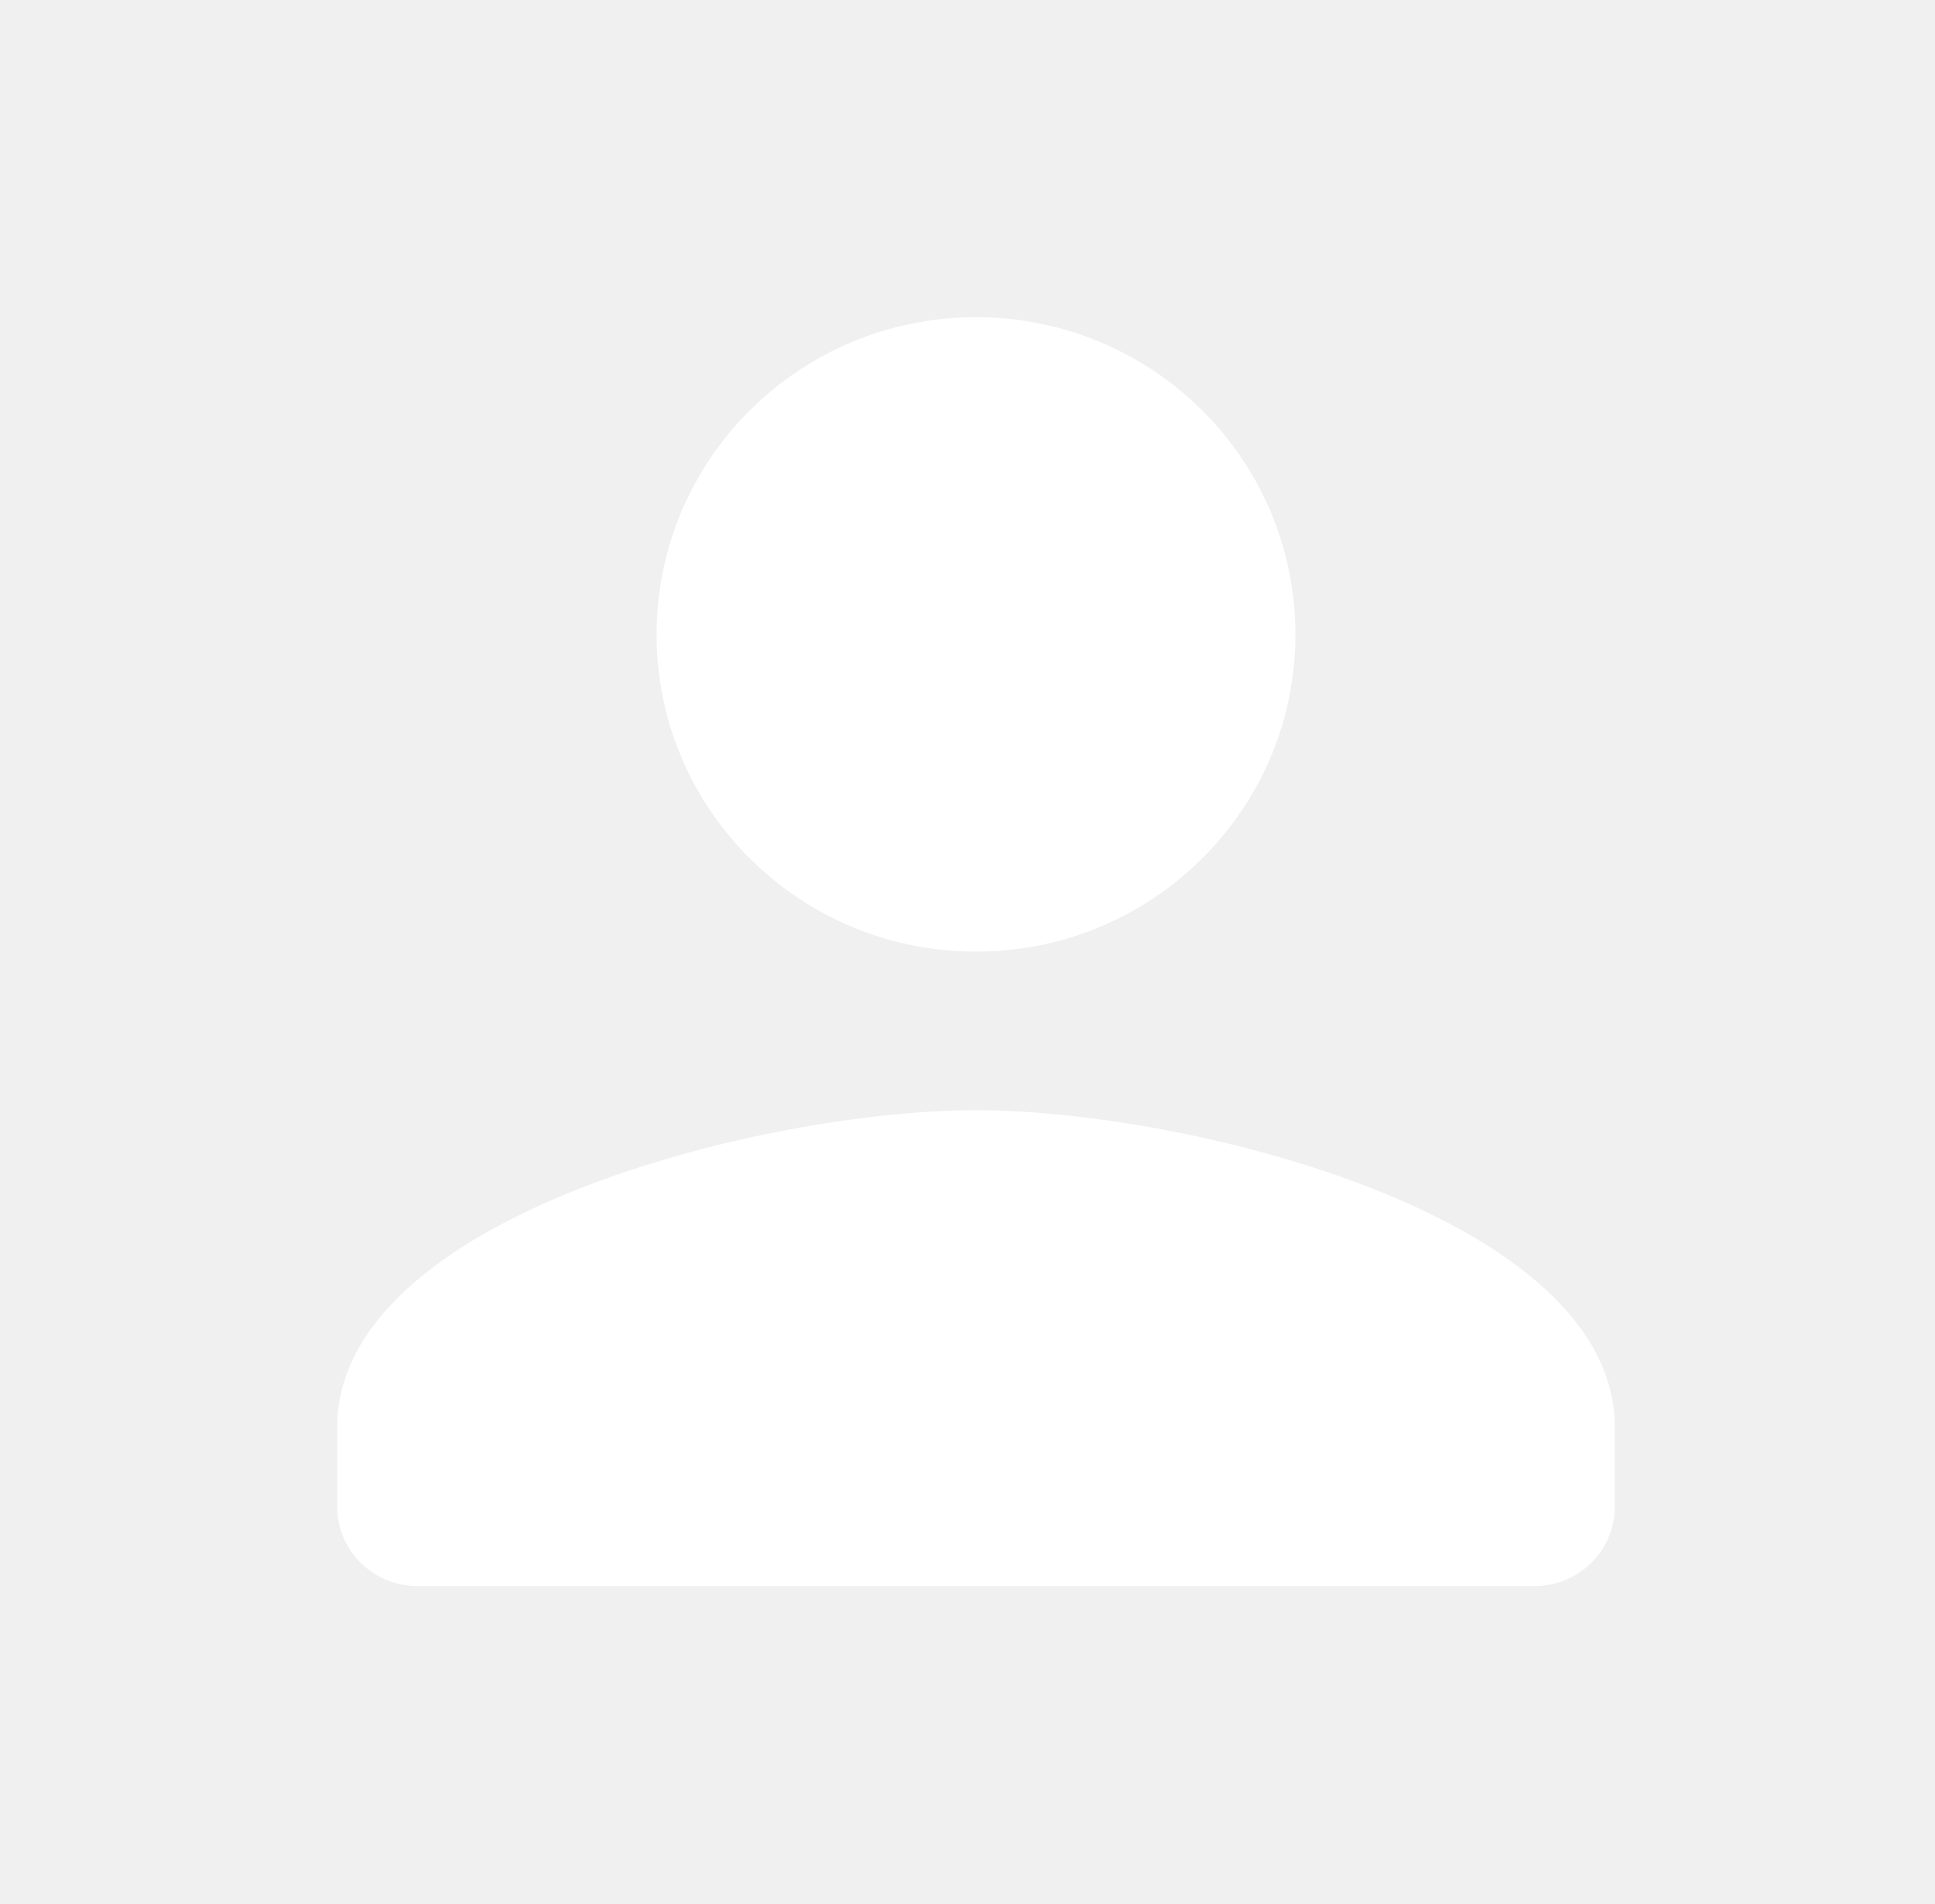
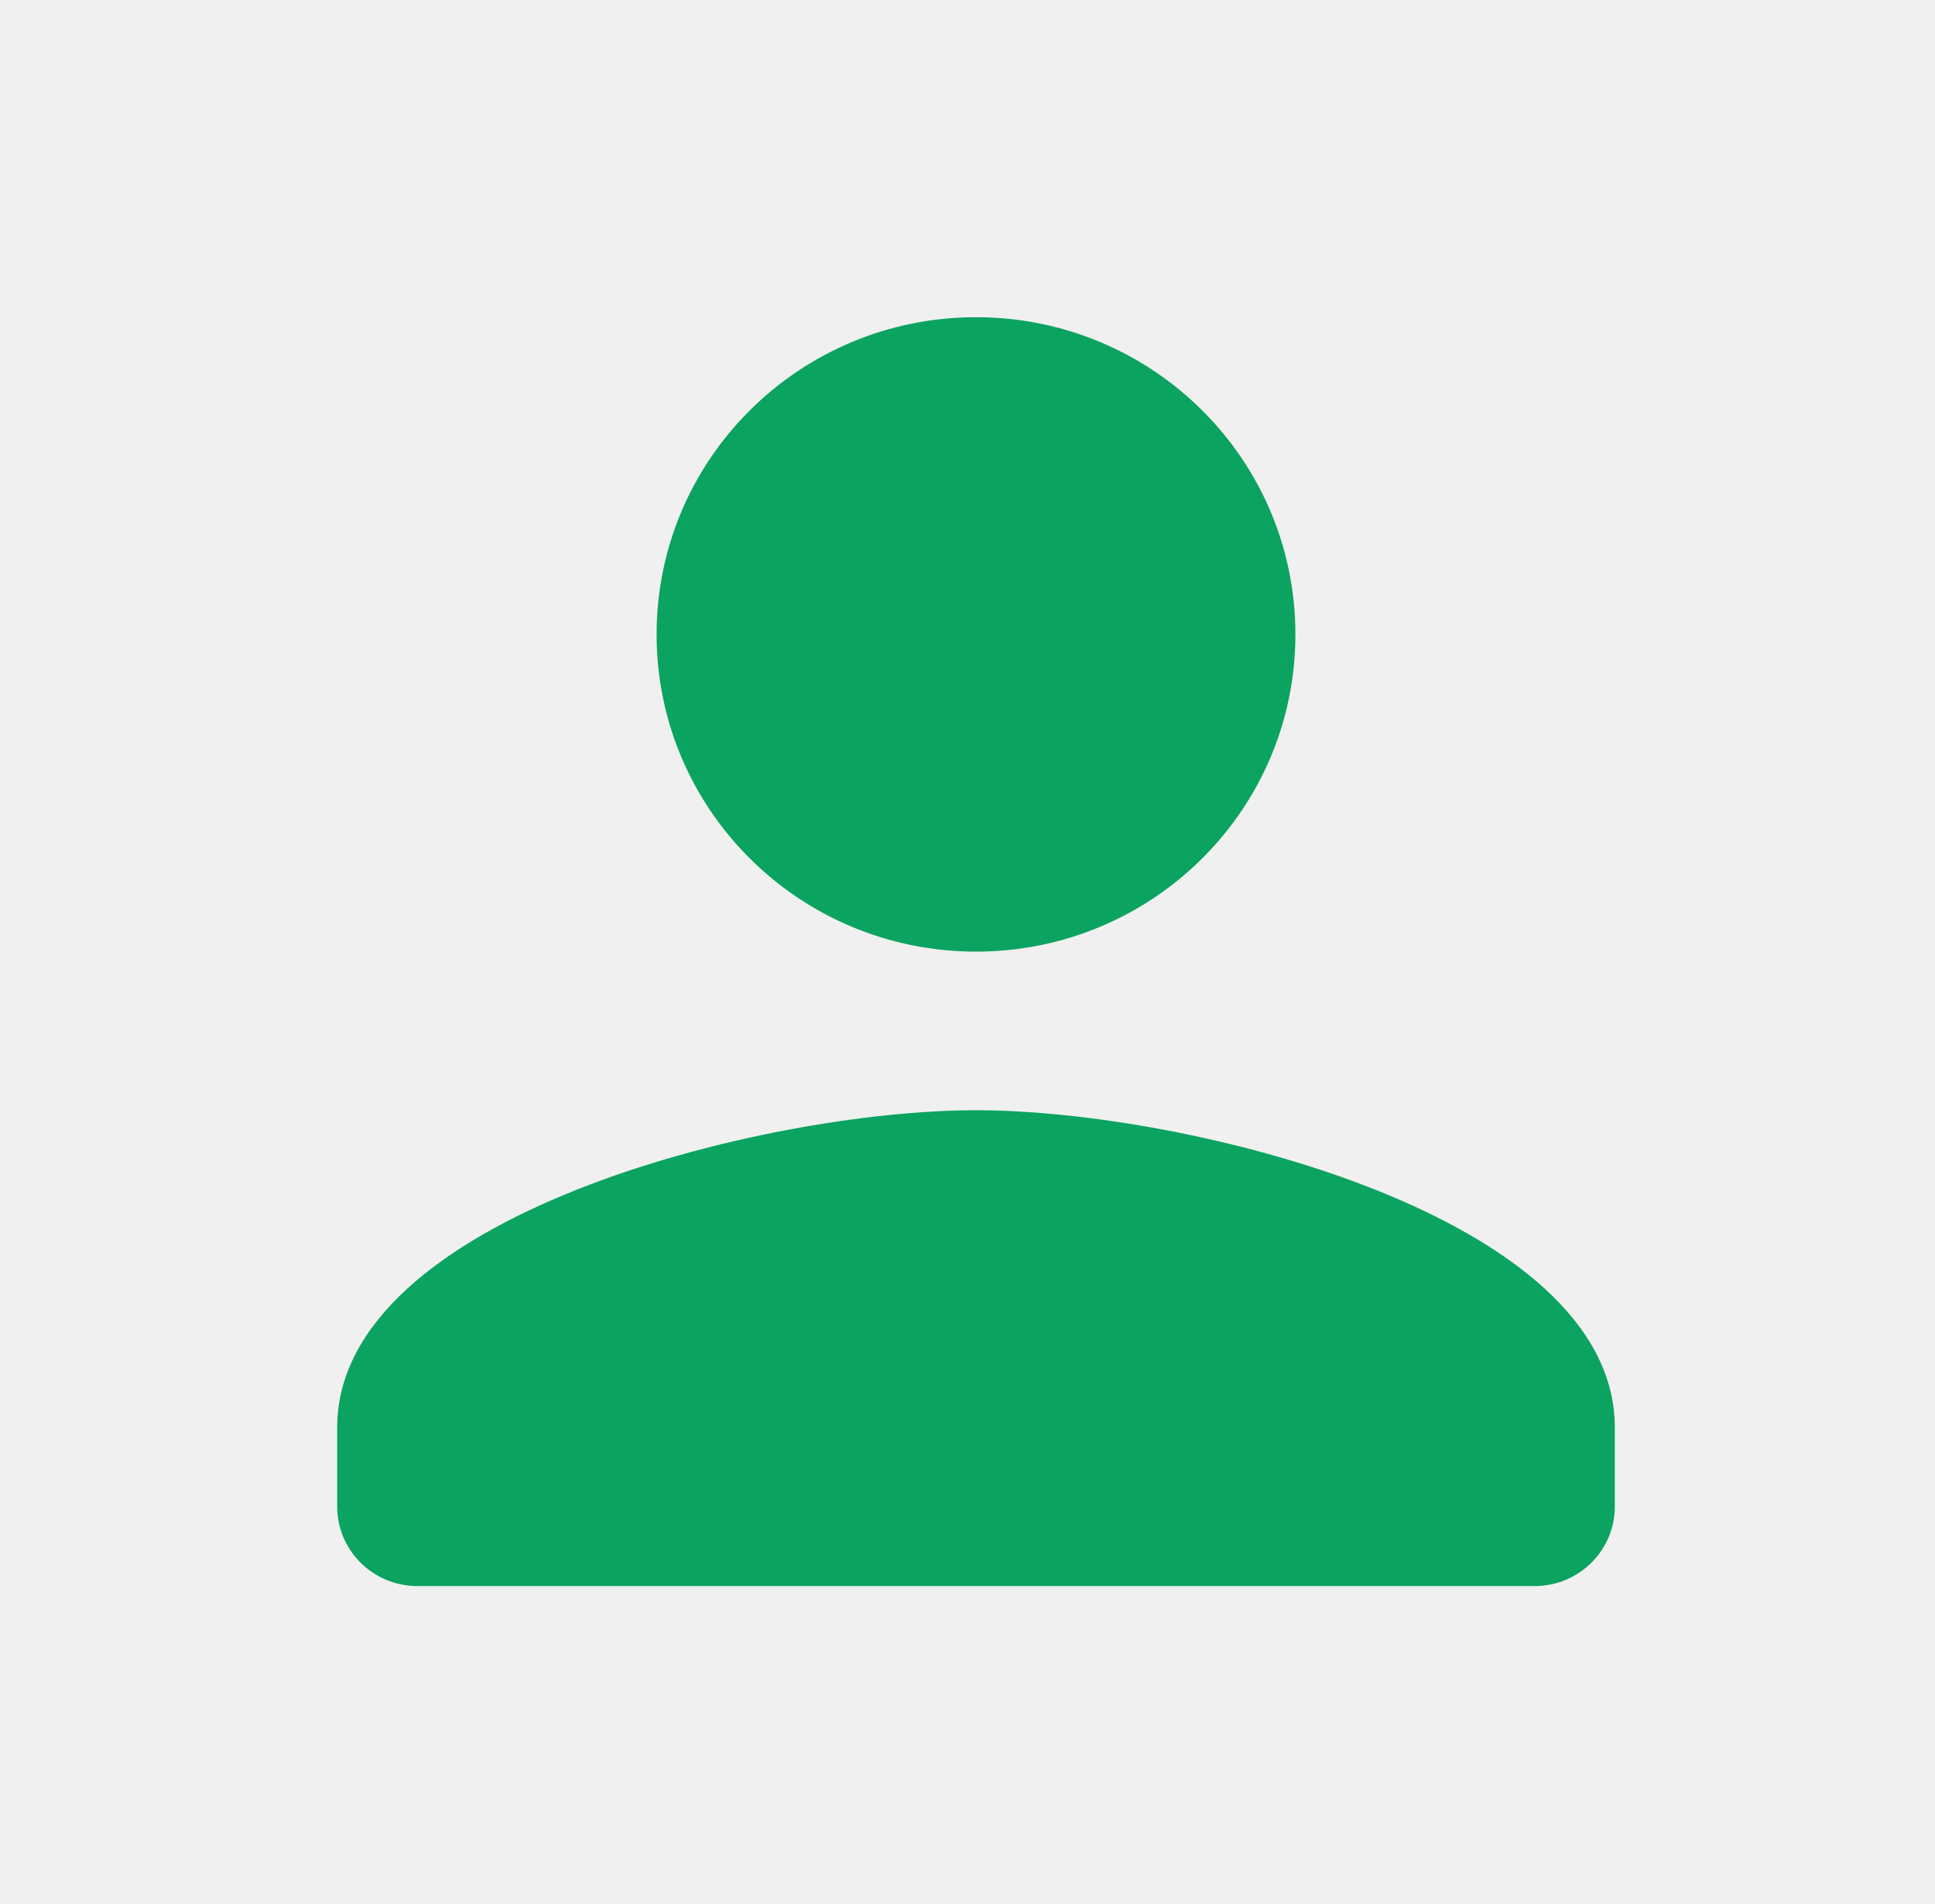
<svg xmlns="http://www.w3.org/2000/svg" width="61" height="60" viewBox="0 0 61 60" fill="none">
-   <path fill-rule="evenodd" clip-rule="evenodd" d="M40.837 20C40.837 25.525 36.331 30 30.768 30C25.205 30 20.699 25.525 20.699 20C20.699 14.475 25.205 10 30.768 10C36.331 10 40.837 14.475 40.837 20ZM10.63 45C10.63 38.35 24.047 35 30.768 35C37.489 35 50.906 38.35 50.906 45V47.5C50.906 48.875 49.773 50 48.389 50H13.147C11.763 50 10.63 48.875 10.63 47.5V45Z" fill="white" />
+   <path fill-rule="evenodd" clip-rule="evenodd" d="M40.837 20C40.837 25.525 36.331 30 30.768 30C25.205 30 20.699 25.525 20.699 20C20.699 14.475 25.205 10 30.768 10C36.331 10 40.837 14.475 40.837 20ZM10.63 45C10.63 38.35 24.047 35 30.768 35C37.489 35 50.906 38.35 50.906 45V47.5C50.906 48.875 49.773 50 48.389 50H13.147C11.763 50 10.63 48.875 10.63 47.5V45Z" fill="#0BA360" />
</svg>
